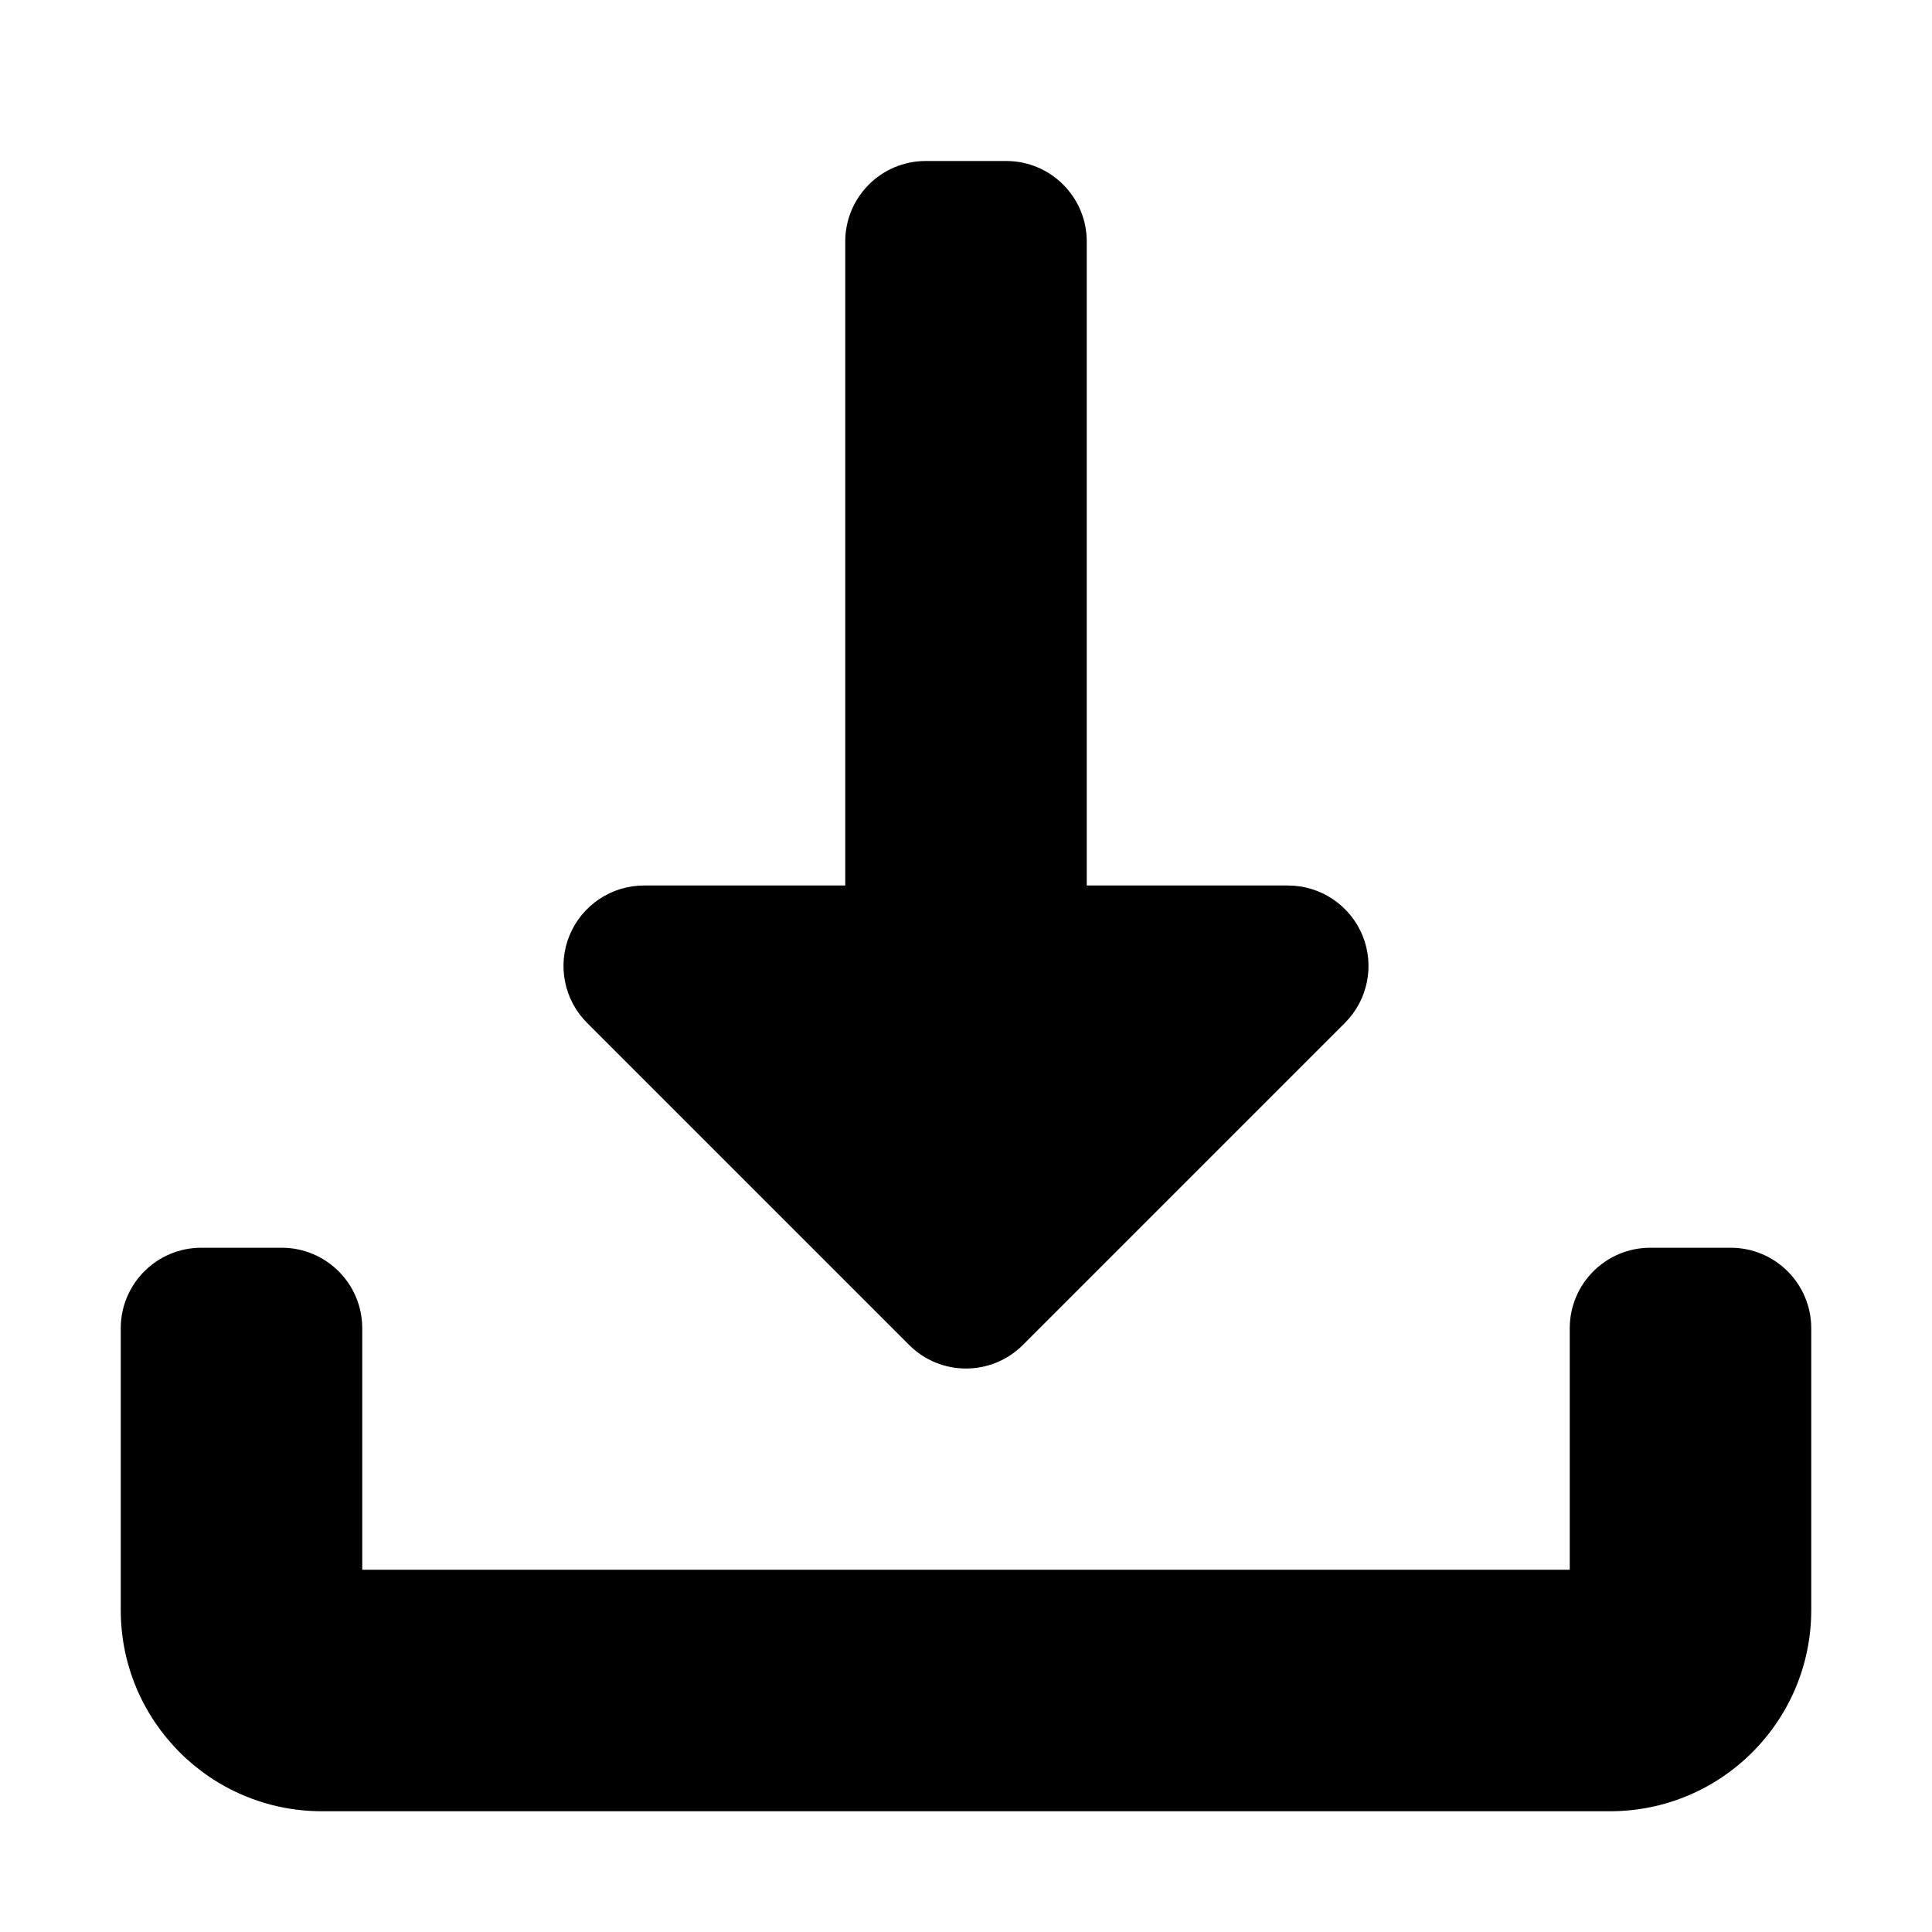
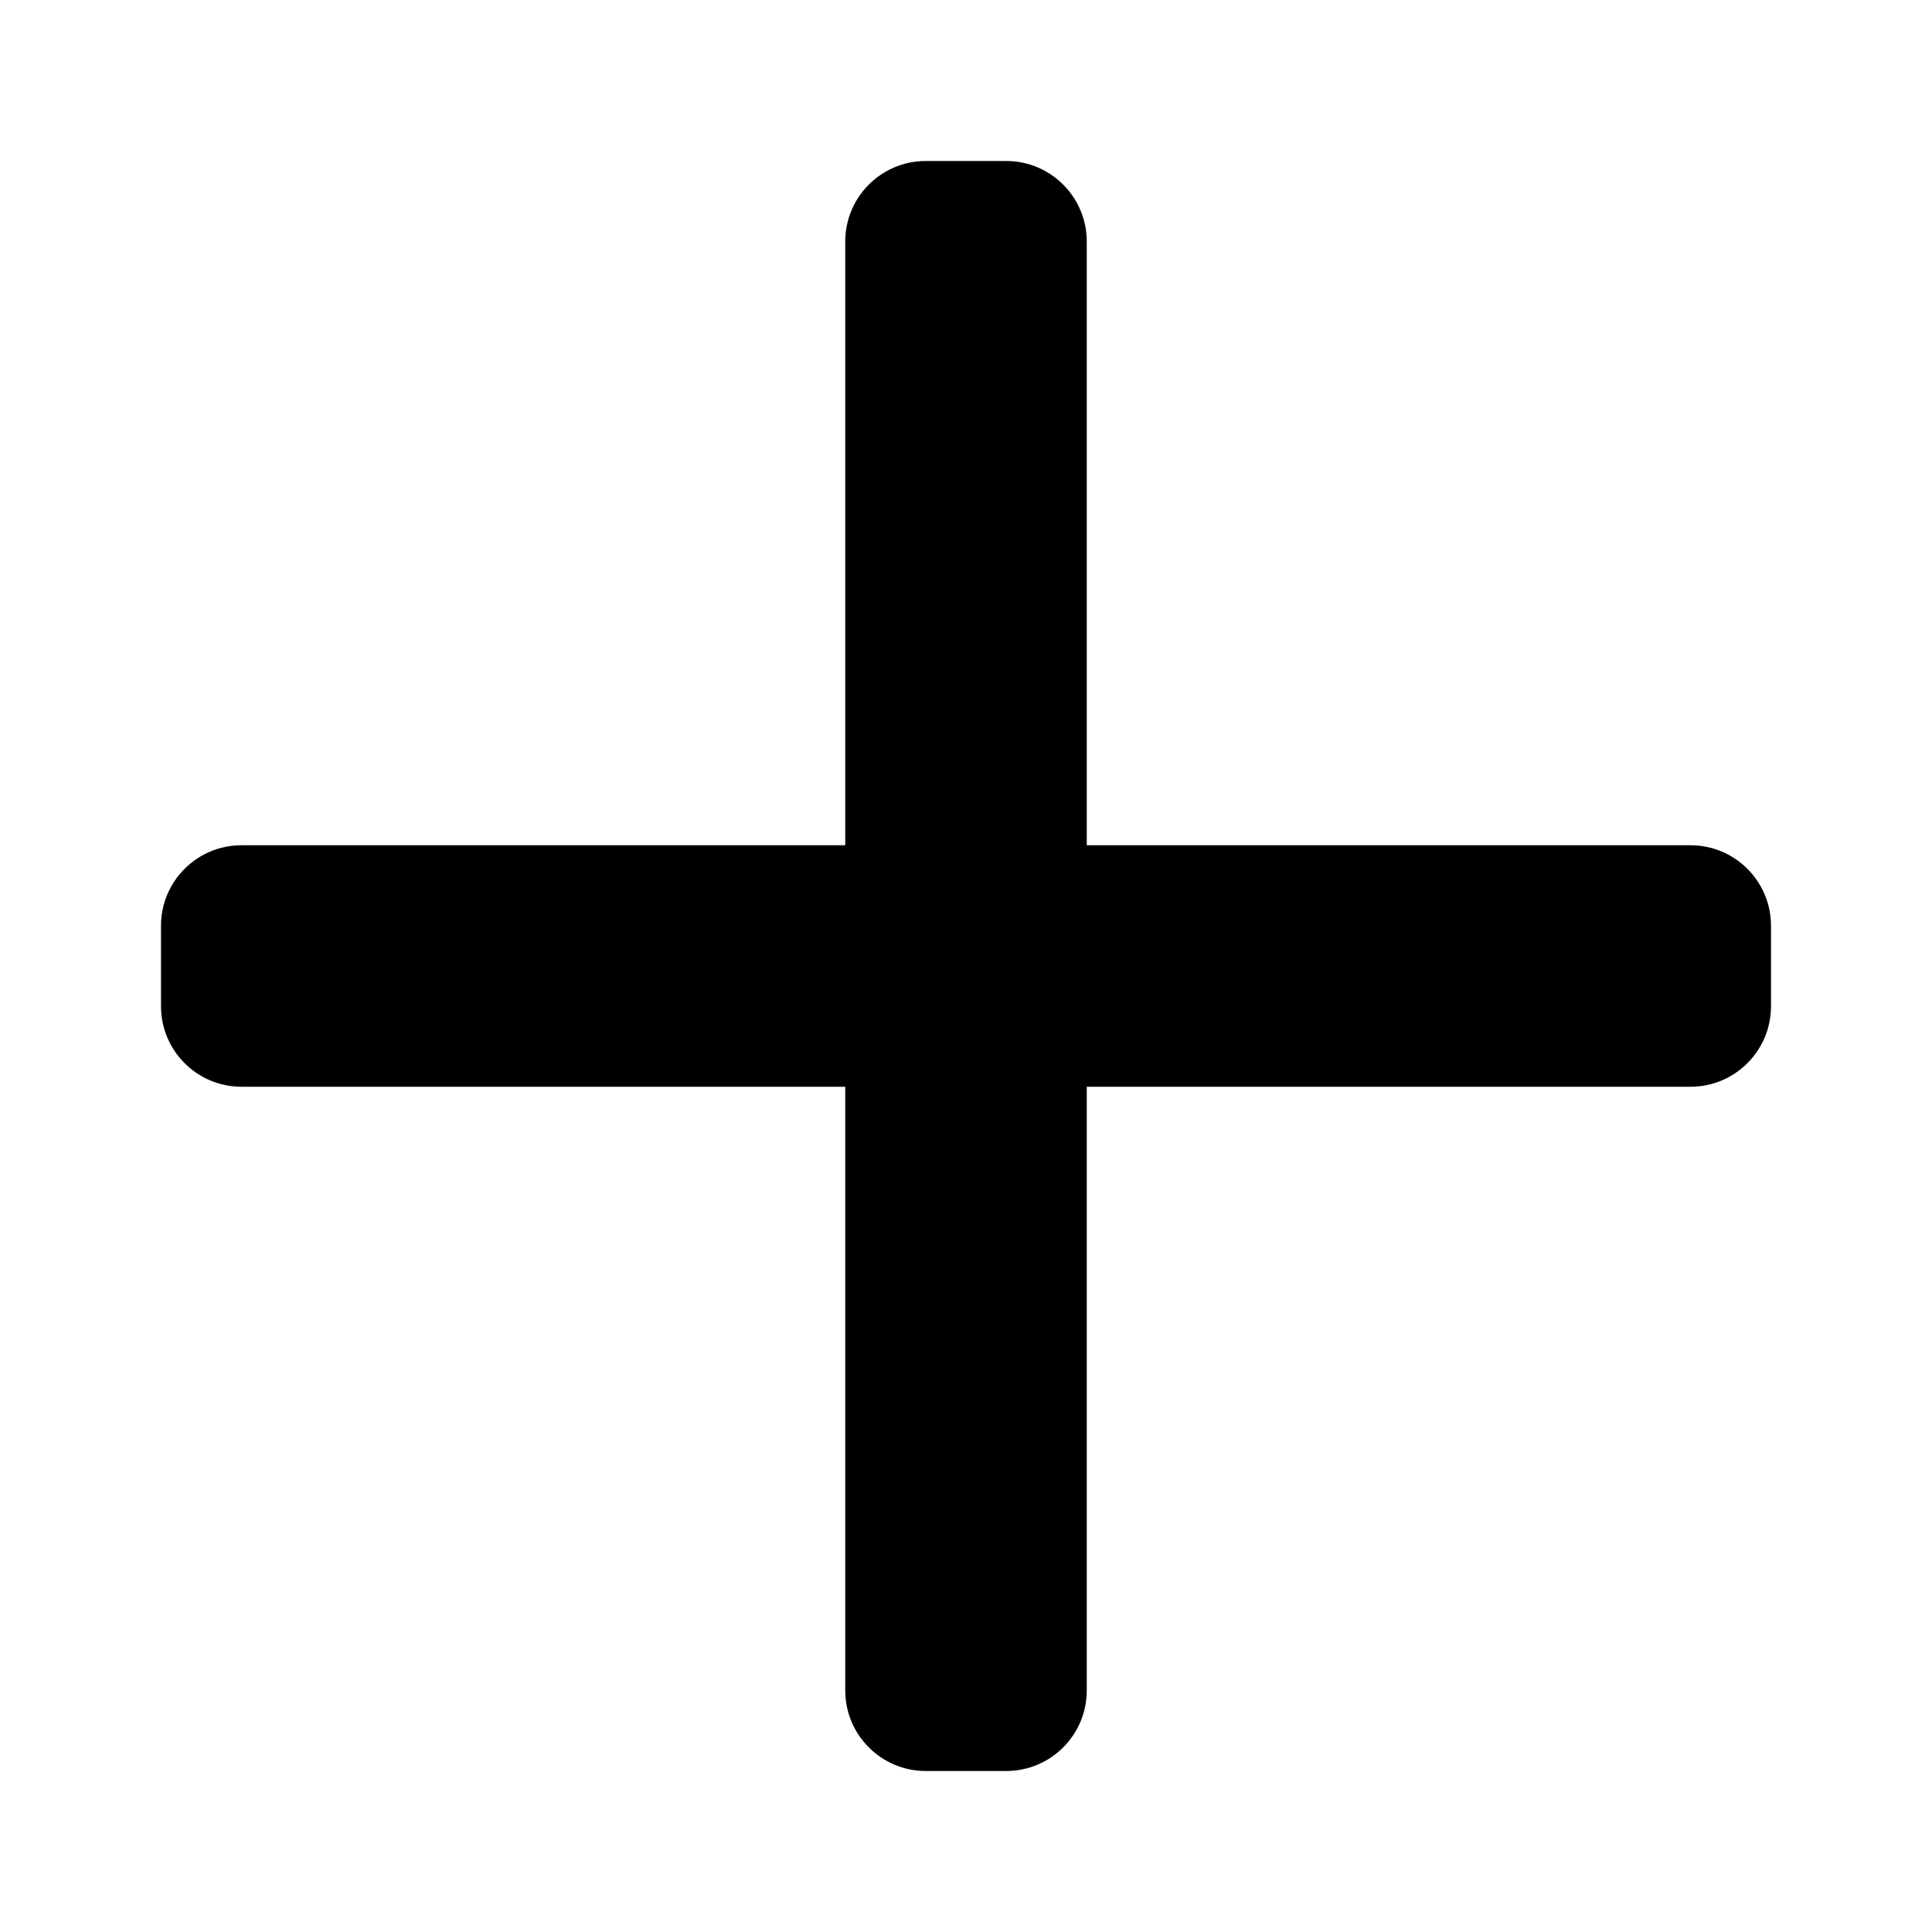
<svg xmlns="http://www.w3.org/2000/svg" width="800px" height="800px" viewBox="0 0 24 24" fill="none">
-   <path fill-rule="evenodd" clip-rule="evenodd" d="M3.5 15.5C4.052 15.5 4.5 15.948 4.5 16.5V19.5H19.5V16.5C19.5 15.948 19.948 15.5 20.5 15.5H21.5C22.052 15.5 22.5 15.948 22.5 16.5V20C22.5 21.381 21.381 22.5 20 22.5H4C2.619 22.5 1.5 21.381 1.5 20V16.5C1.5 15.948 1.948 15.5 2.5 15.5H3.5Z" fill="#000000" />
-   <path d="M7.076 11.617C7.231 11.244 7.596 11 8 11H10.5V3C10.5 2.448 10.948 2 11.5 2H12.5C13.052 2 13.5 2.448 13.5 3V11H16C16.404 11 16.769 11.244 16.924 11.617C17.079 11.991 16.993 12.421 16.707 12.707L12.707 16.707C12.317 17.098 11.683 17.098 11.293 16.707L7.293 12.707C7.007 12.421 6.921 11.991 7.076 11.617Z" fill="#000000" />
+   <path d="M13.5 3C13.5 2.448 13.052 2 12.5 2H11.5C10.948 2 10.5 2.448 10.5 3V10.5H3C2.448 10.5 2 10.948 2 11.5V12.5C2 13.052 2.448 13.5 3 13.5H10.5V21C10.5 21.552 10.948 22 11.5 22H12.5C13.052 22 13.5 21.552 13.5 21V13.5H21C21.552 13.5 22 13.052 22 12.5V11.5C22 10.948 21.552 10.5 21 10.5H13.5V3Z" fill="#000000" />
</svg>
